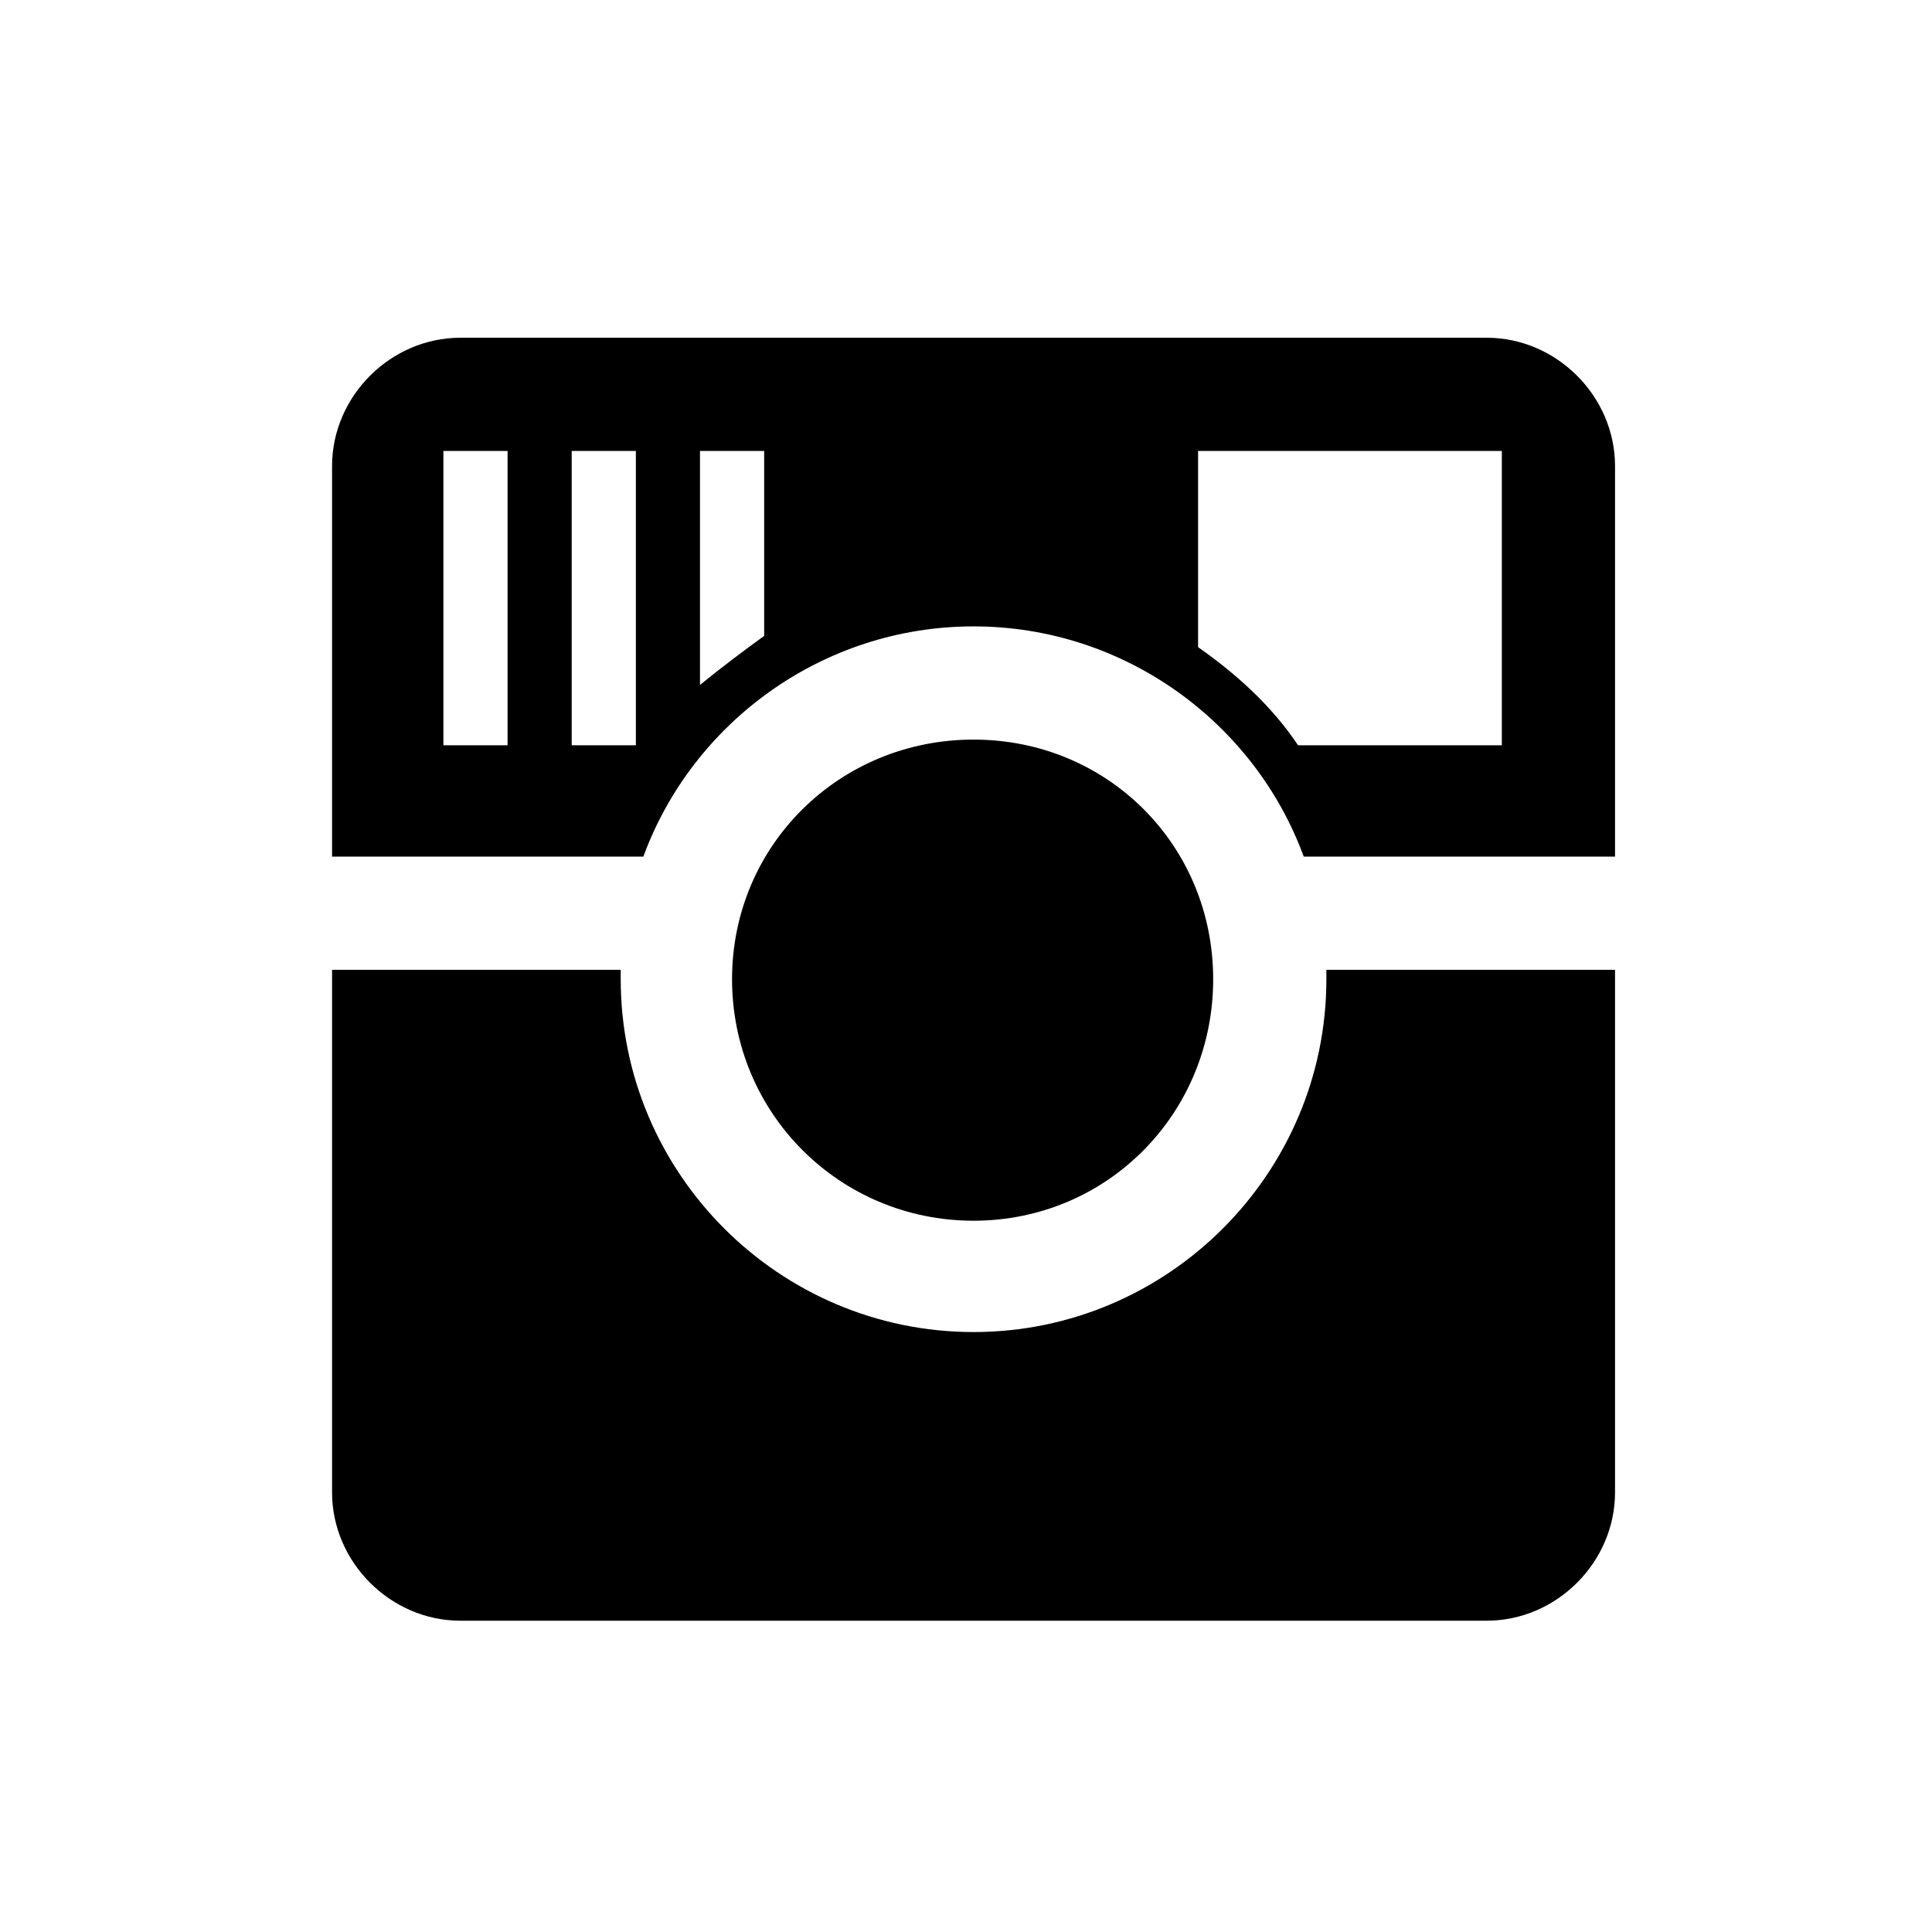
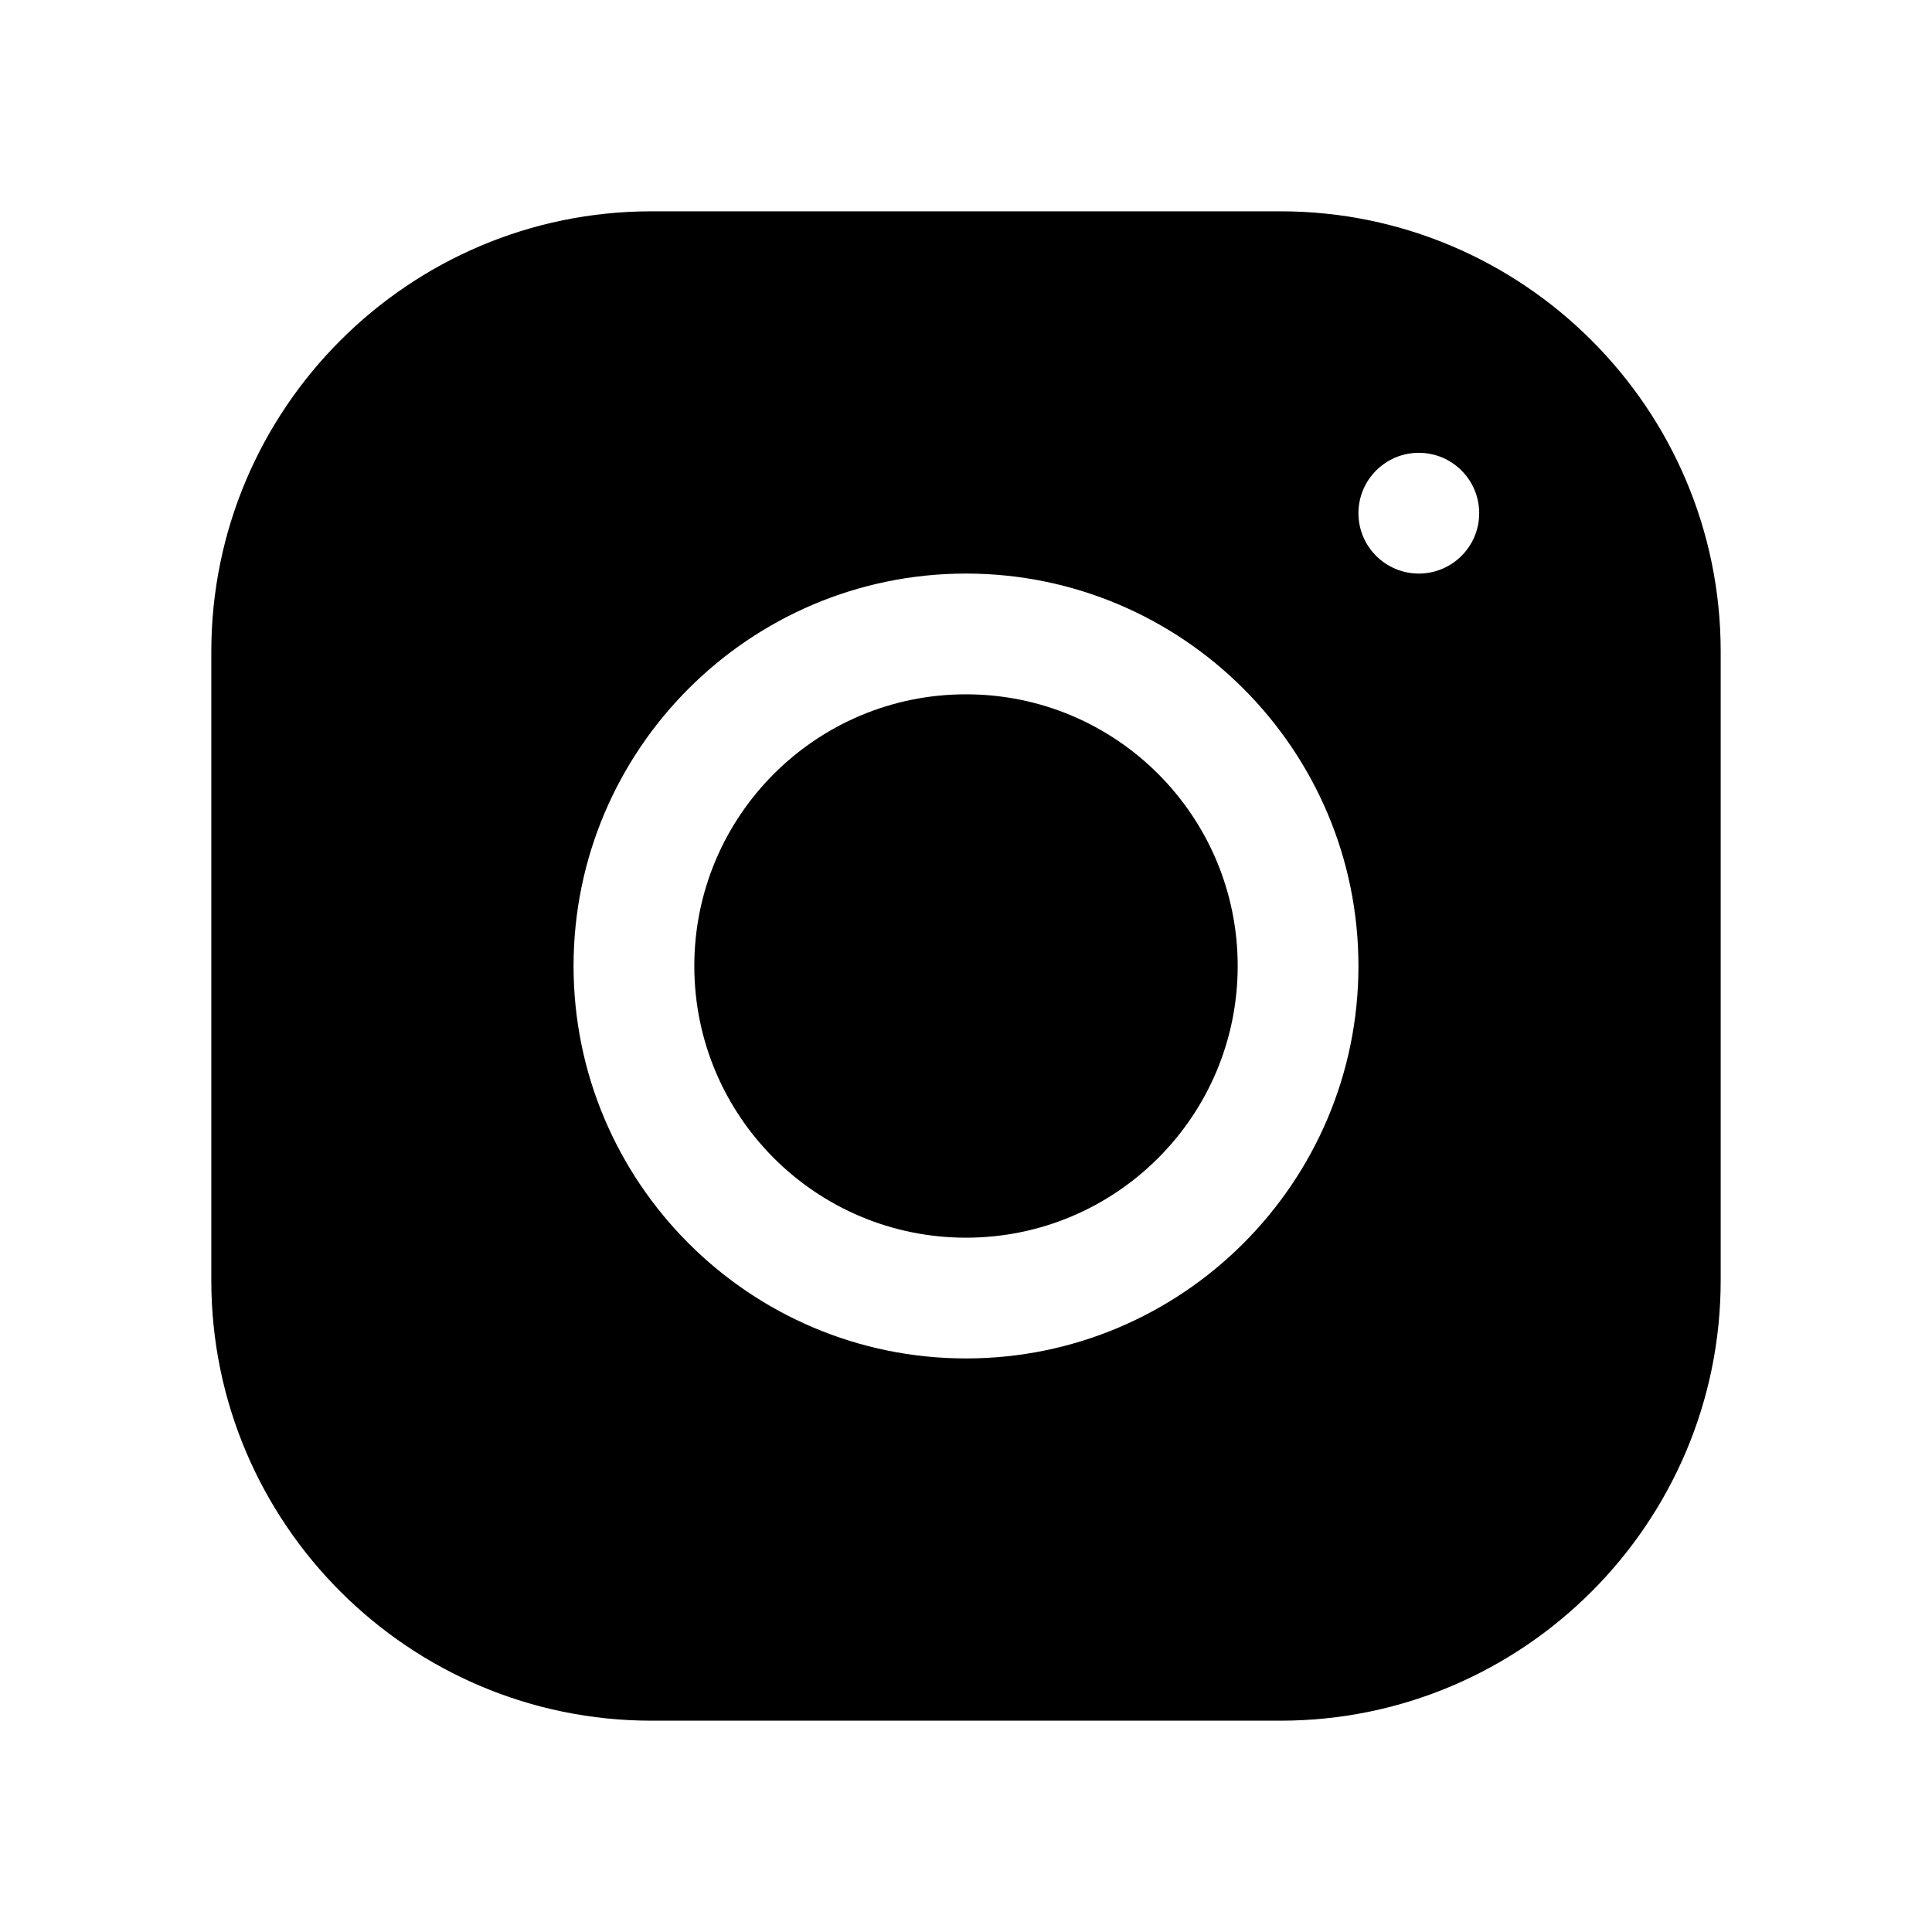
- <svg xmlns="http://www.w3.org/2000/svg" fill="#000000" width="800px" height="800px" viewBox="-5.5 0 32 32" version="1.1">
-   <path d="M21.25 14.188v-6.469c0-1.156-0.969-2.125-2.125-2.125h-17c-1.156 0-2.125 0.969-2.125 2.125v6.469h5.156c0.813-2.219 2.969-3.813 5.469-3.813s4.656 1.594 5.469 3.813h5.156zM21.25 16.063h-4.781v0.156c0 3.219-2.625 5.844-5.844 5.844s-5.844-2.625-5.844-5.844v-0.156h-4.781v8.656c0 1.156 0.969 2.125 2.125 2.125h17c1.156 0 2.125-0.969 2.125-2.125v-8.656zM1.844 7.469h1.063v4.875h-1.063v-4.875zM3.969 7.469h1.063v4.875h-1.063v-4.875zM6.094 7.469h1.063v3.063c-0.344 0.25-0.719 0.531-1.063 0.813v-3.875zM10.625 20.219c2.219 0 3.969-1.781 3.969-4s-1.75-3.969-3.969-3.969-4 1.75-4 3.969 1.781 4 4 4zM14.344 7.469h5.031v4.875h-3.375c-0.438-0.656-1.031-1.188-1.656-1.625v-3.25z" />
+ <svg xmlns="http://www.w3.org/2000/svg" x="0px" y="0px" width="100" height="100" viewBox="0 0 64 64">
+   <path d="M 21.58 7 C 13.541 7 7 13.545 7 21.586 L 7 42.418 C 7 50.458 13.545 57 21.586 57 L 42.418 57 C 50.458 57 57 50.455 57 42.414 L 57 21.58 C 57 13.541 50.455 7 42.414 7 L 21.58 7 z M 47 15 C 48.104 15 49 15.896 49 17 C 49 18.104 48.104 19 47 19 C 45.896 19 45 18.104 45 17 C 45 15.896 45.896 15 47 15 z M 32 19 C 39.17 19 45 24.83 45 32 C 45 39.17 39.169 45 32 45 C 24.83 45 19 39.169 19 32 C 19 24.831 24.83 19 32 19 z M 32 23 C 27.029 23 23 27.029 23 32 C 23 36.971 27.029 41 32 41 C 36.971 41 41 36.971 41 32 C 41 27.029 36.971 23 32 23 z" />
</svg>
